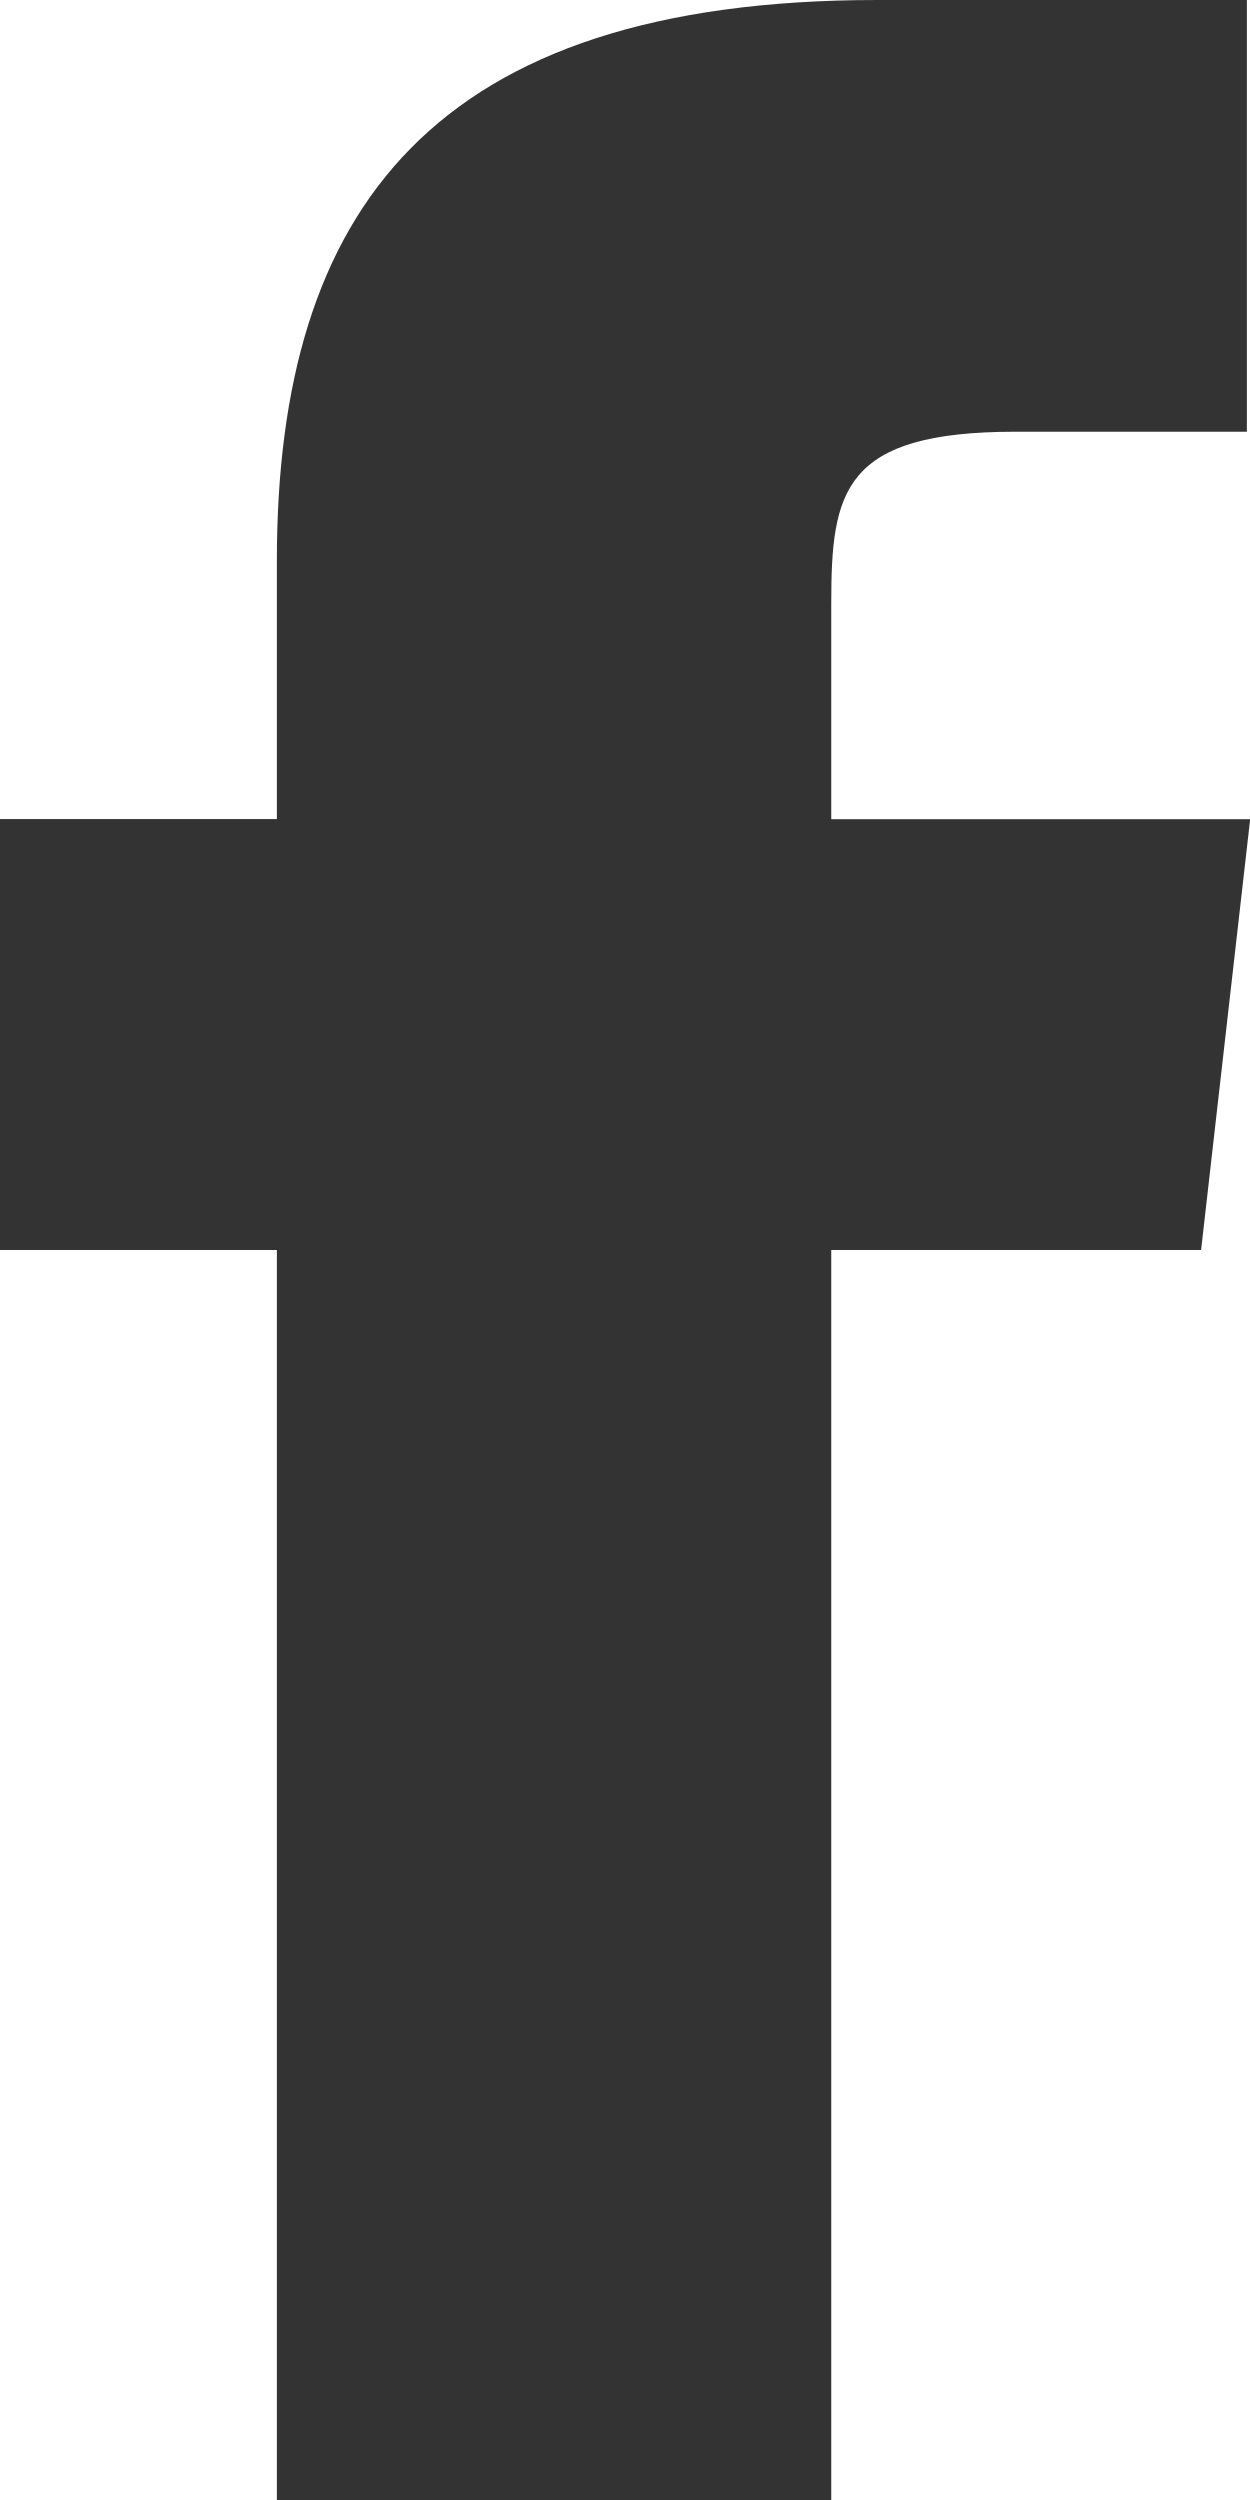
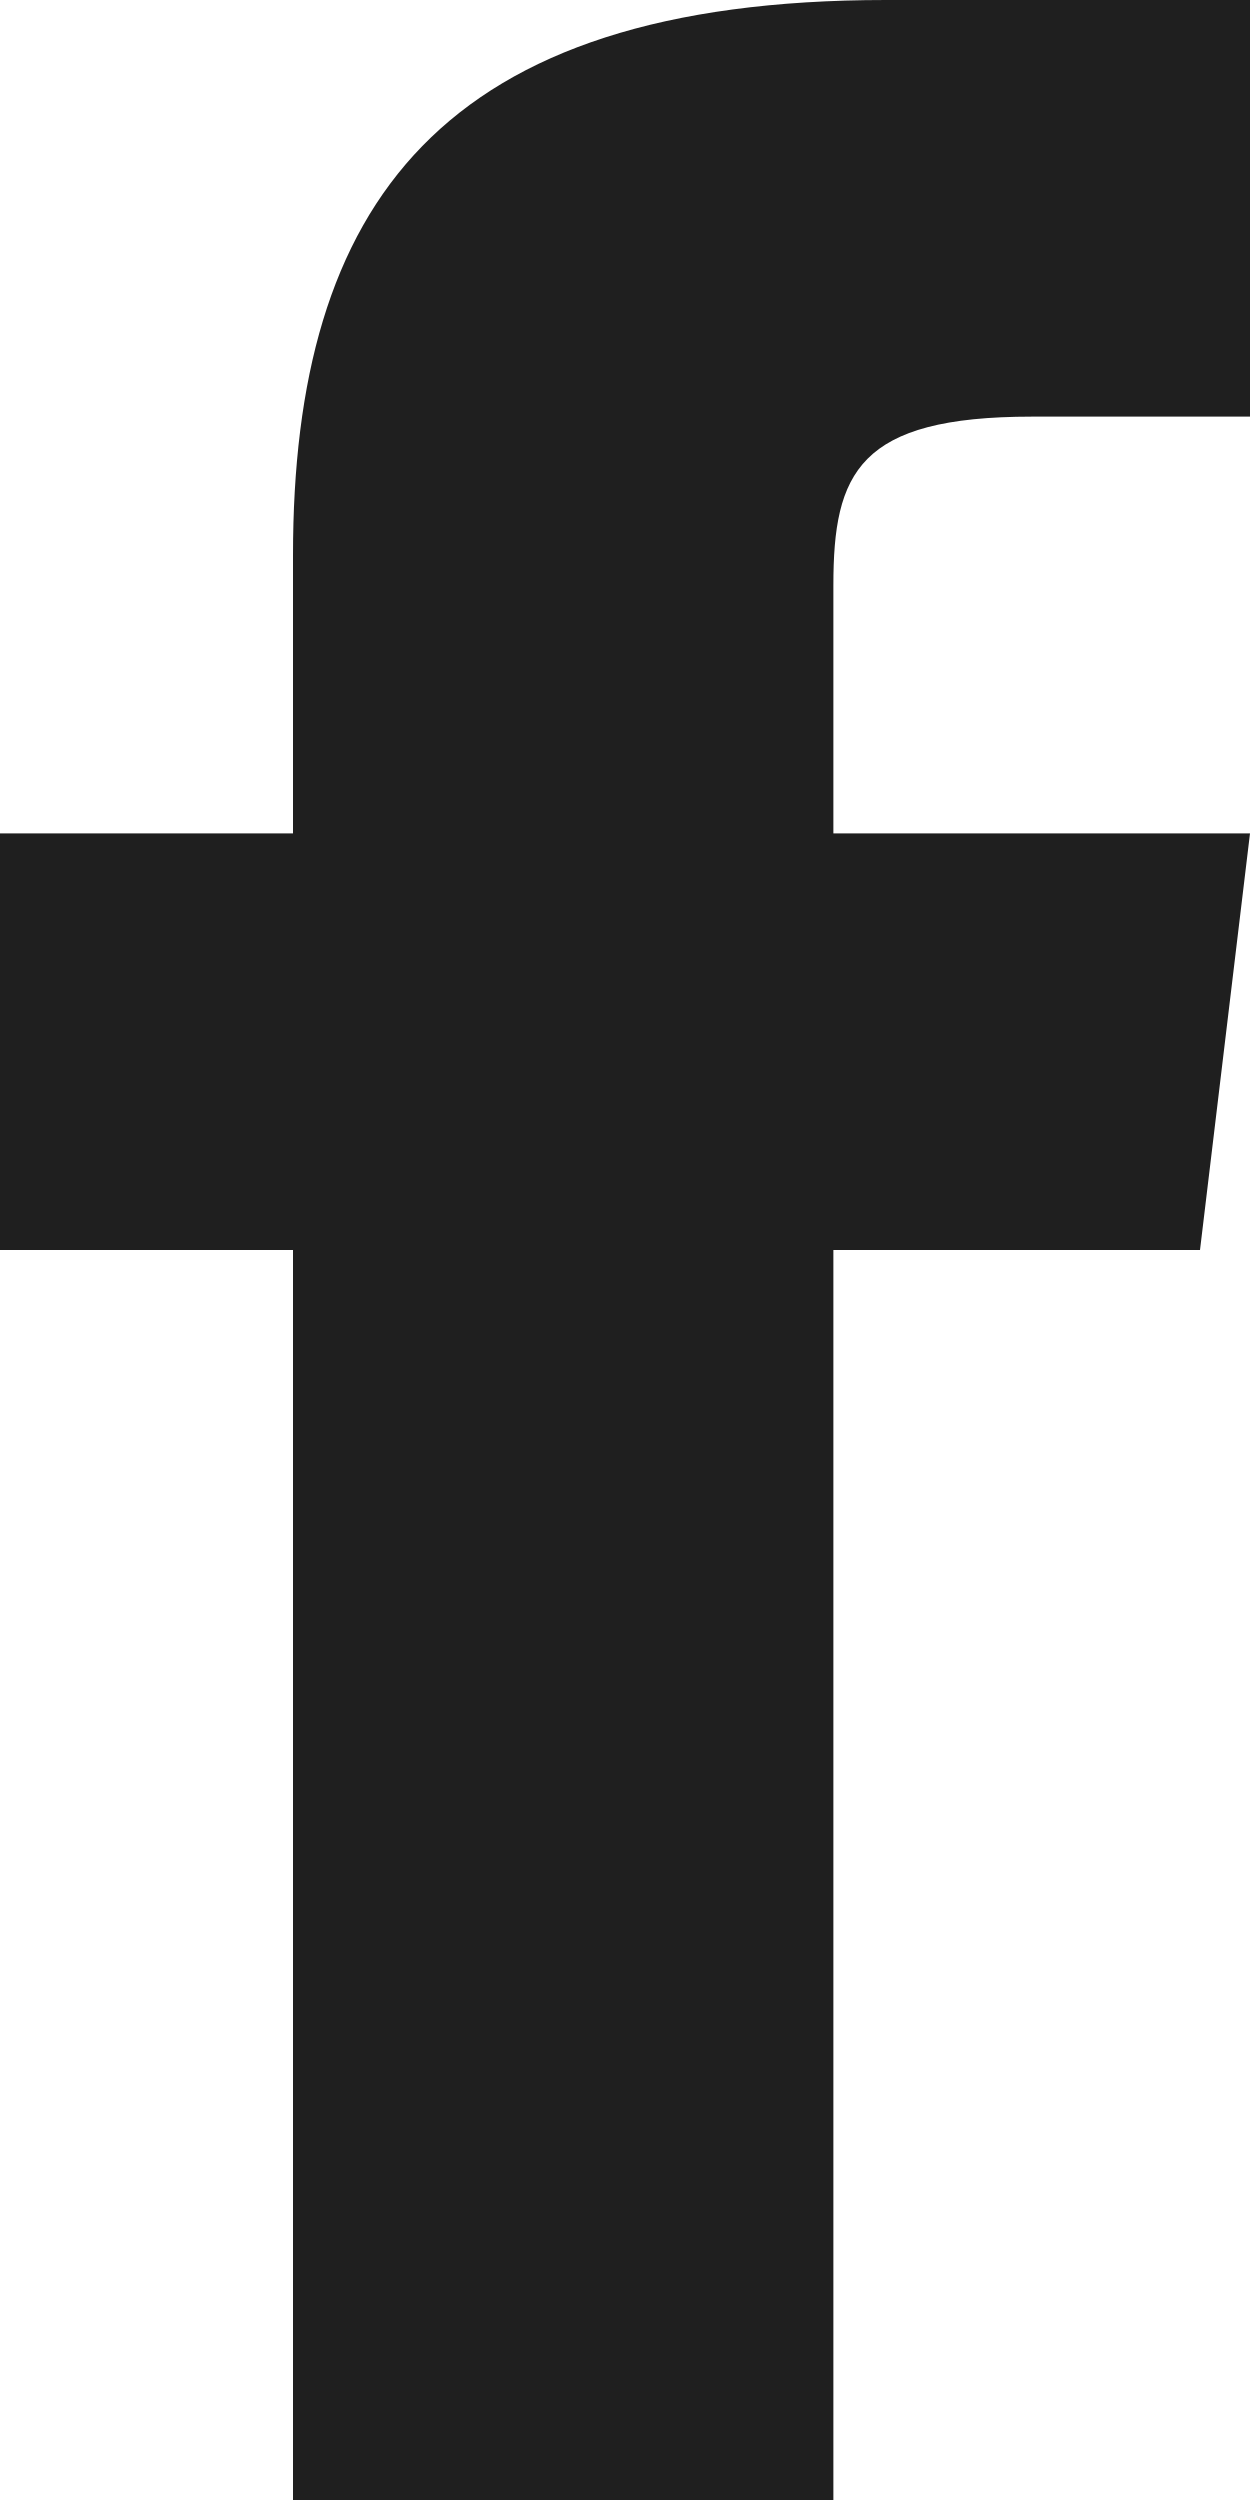
- <svg xmlns="http://www.w3.org/2000/svg" width="8" height="16" viewBox="0 0 8 16">
-   <g id="facebook" transform="translate(-19.5 -14)">
-     <g id="Facebook-2" data-name="Facebook" transform="translate(19.5 14)">
-       <path id="Oval-1" d="M24.82,30V22h2.367l.314-2.757H24.82l0-1.38c0-.719.073-1.1,1.18-1.1h1.48V14H25.116c-2.843,0-3.844,1.338-3.844,3.587v1.655H19.5V22h1.772v8Zm0,0" transform="translate(-19.5 -14)" fill="#333" fill-rule="evenodd" />
-     </g>
-   </g>
+ <svg xmlns="http://www.w3.org/2000/svg" width="10" height="20" viewBox="0 0 10 20">
+   <path id="iconfinder_icon-social-facebook_211902" d="M166.667,70.667V68.682c0-.9.2-1.349,1.589-1.349H170V64h-2.911c-3.568,0-4.745,1.635-4.745,4.443v2.224H160V74h2.344V84h4.323V74H169.6l.4-3.333Z" transform="translate(-160 -64)" fill="#1f1f1f" />
</svg>
